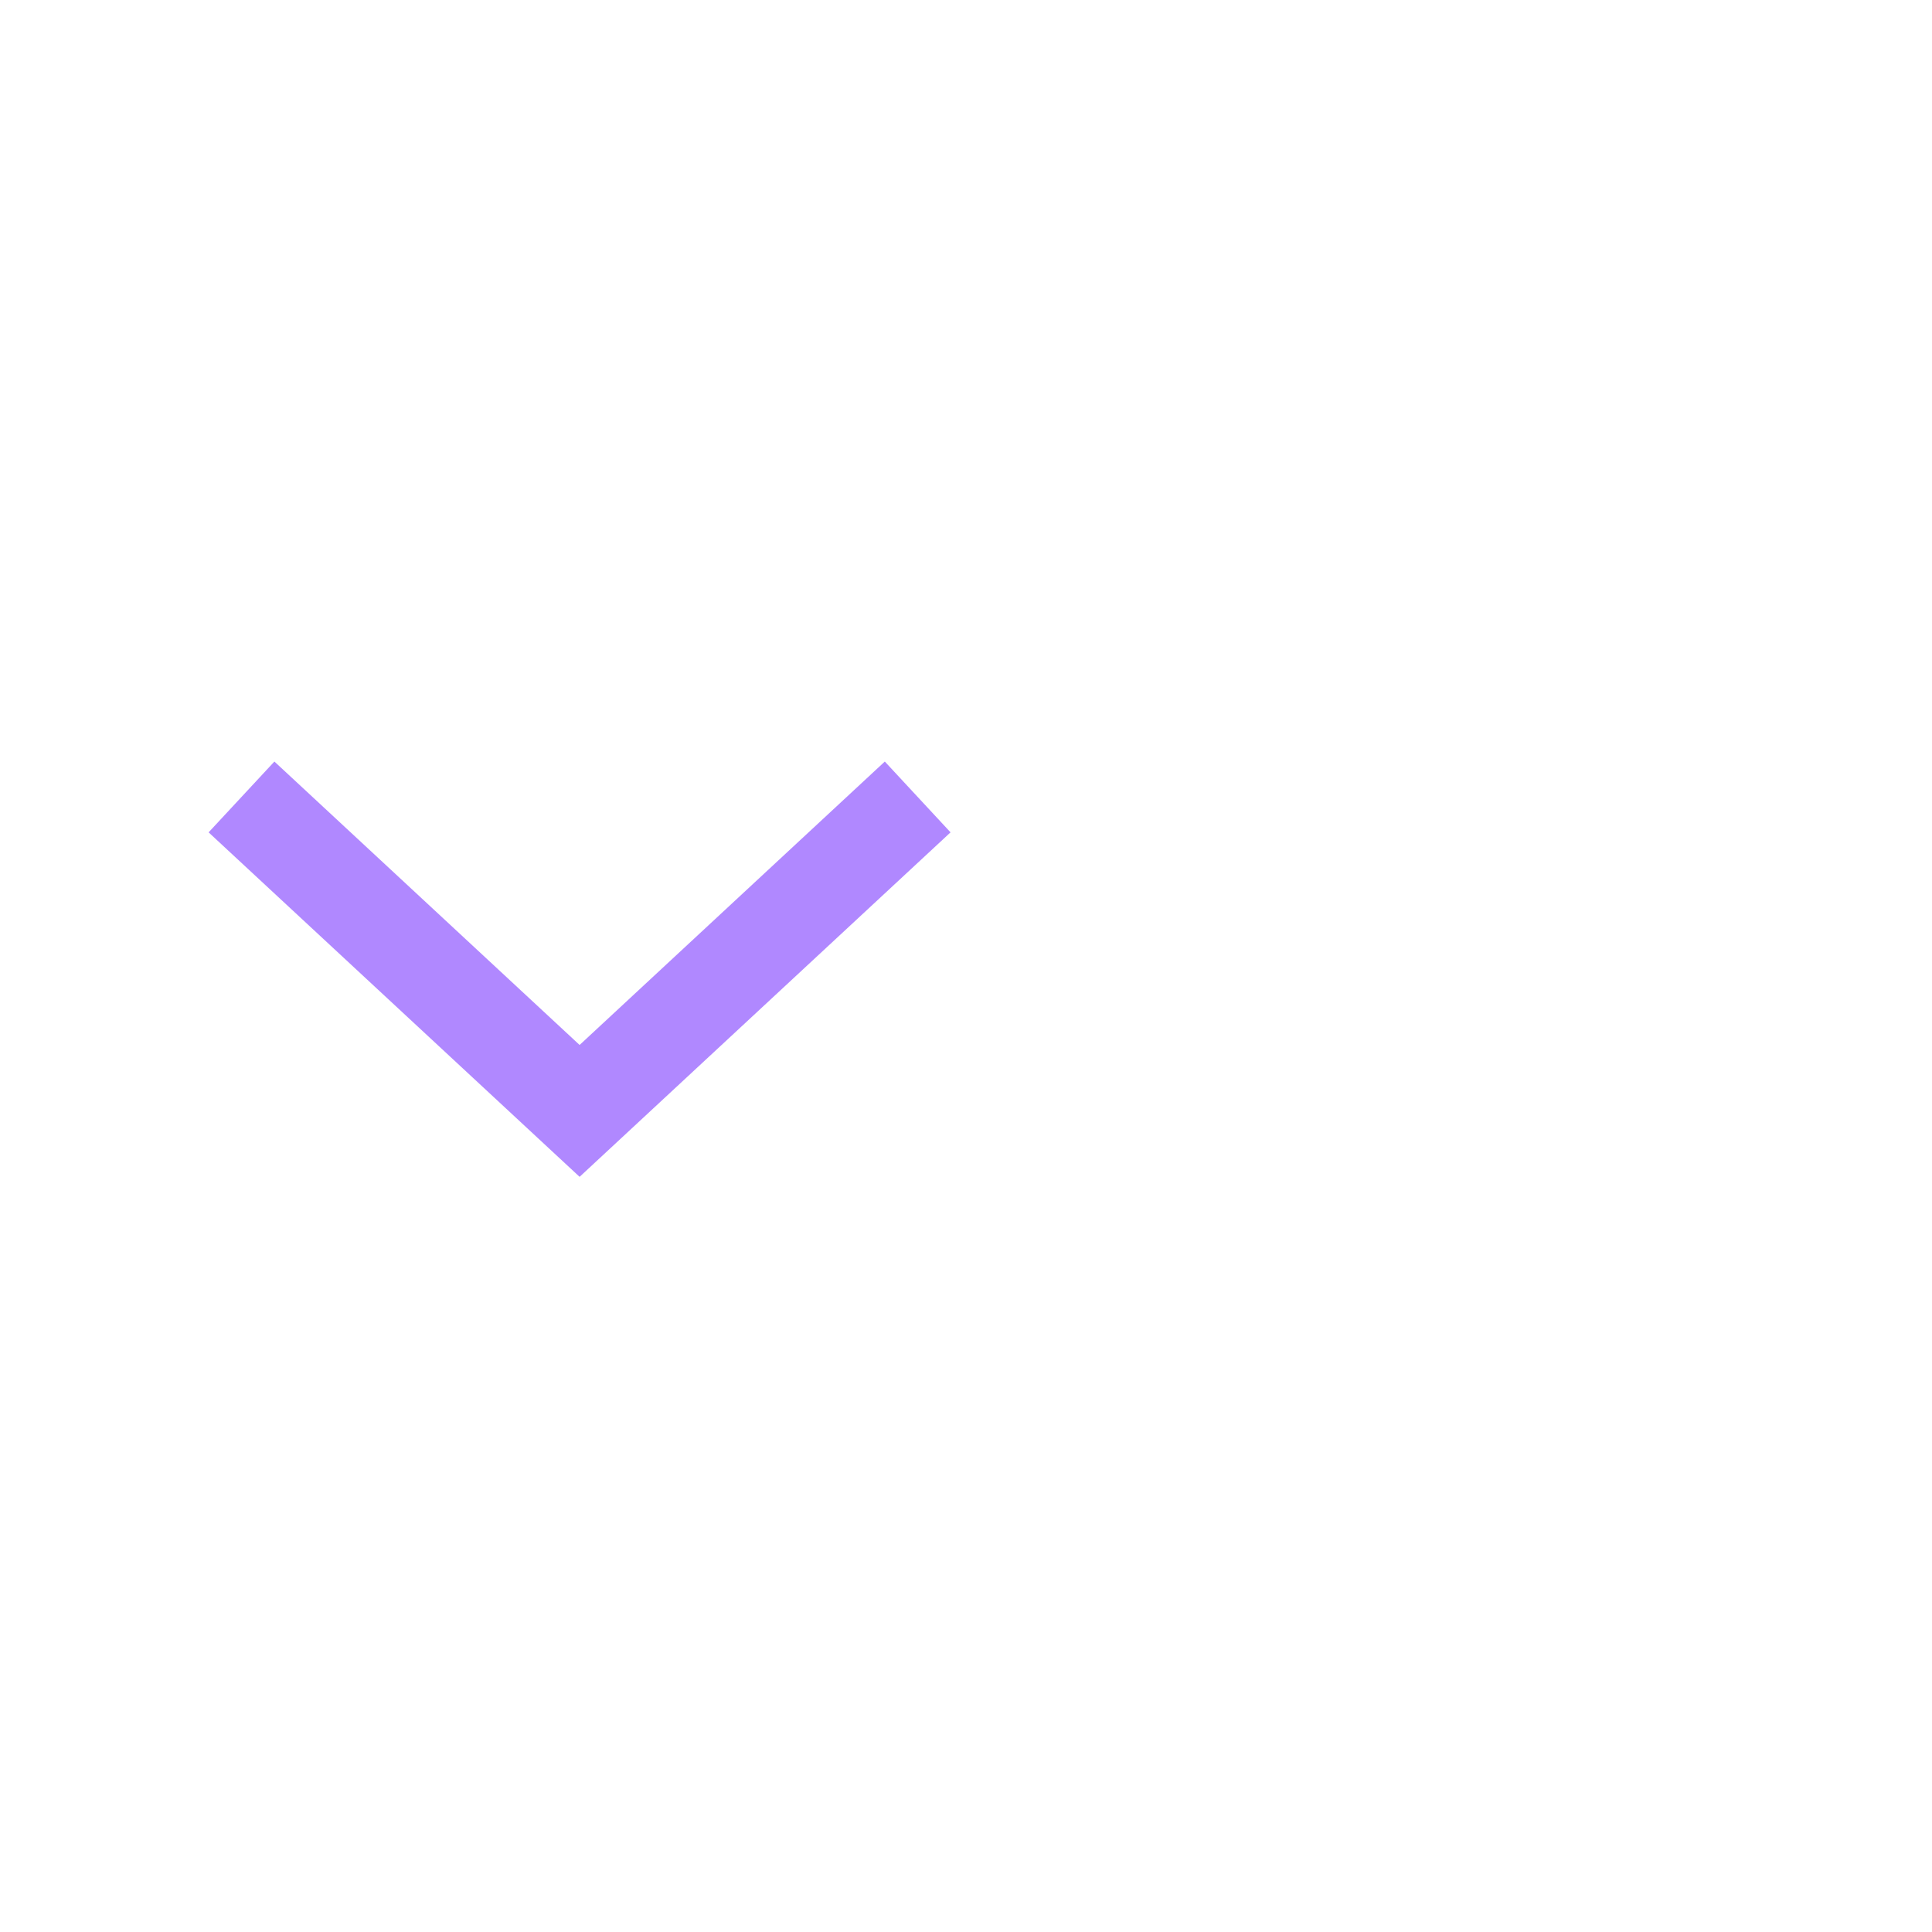
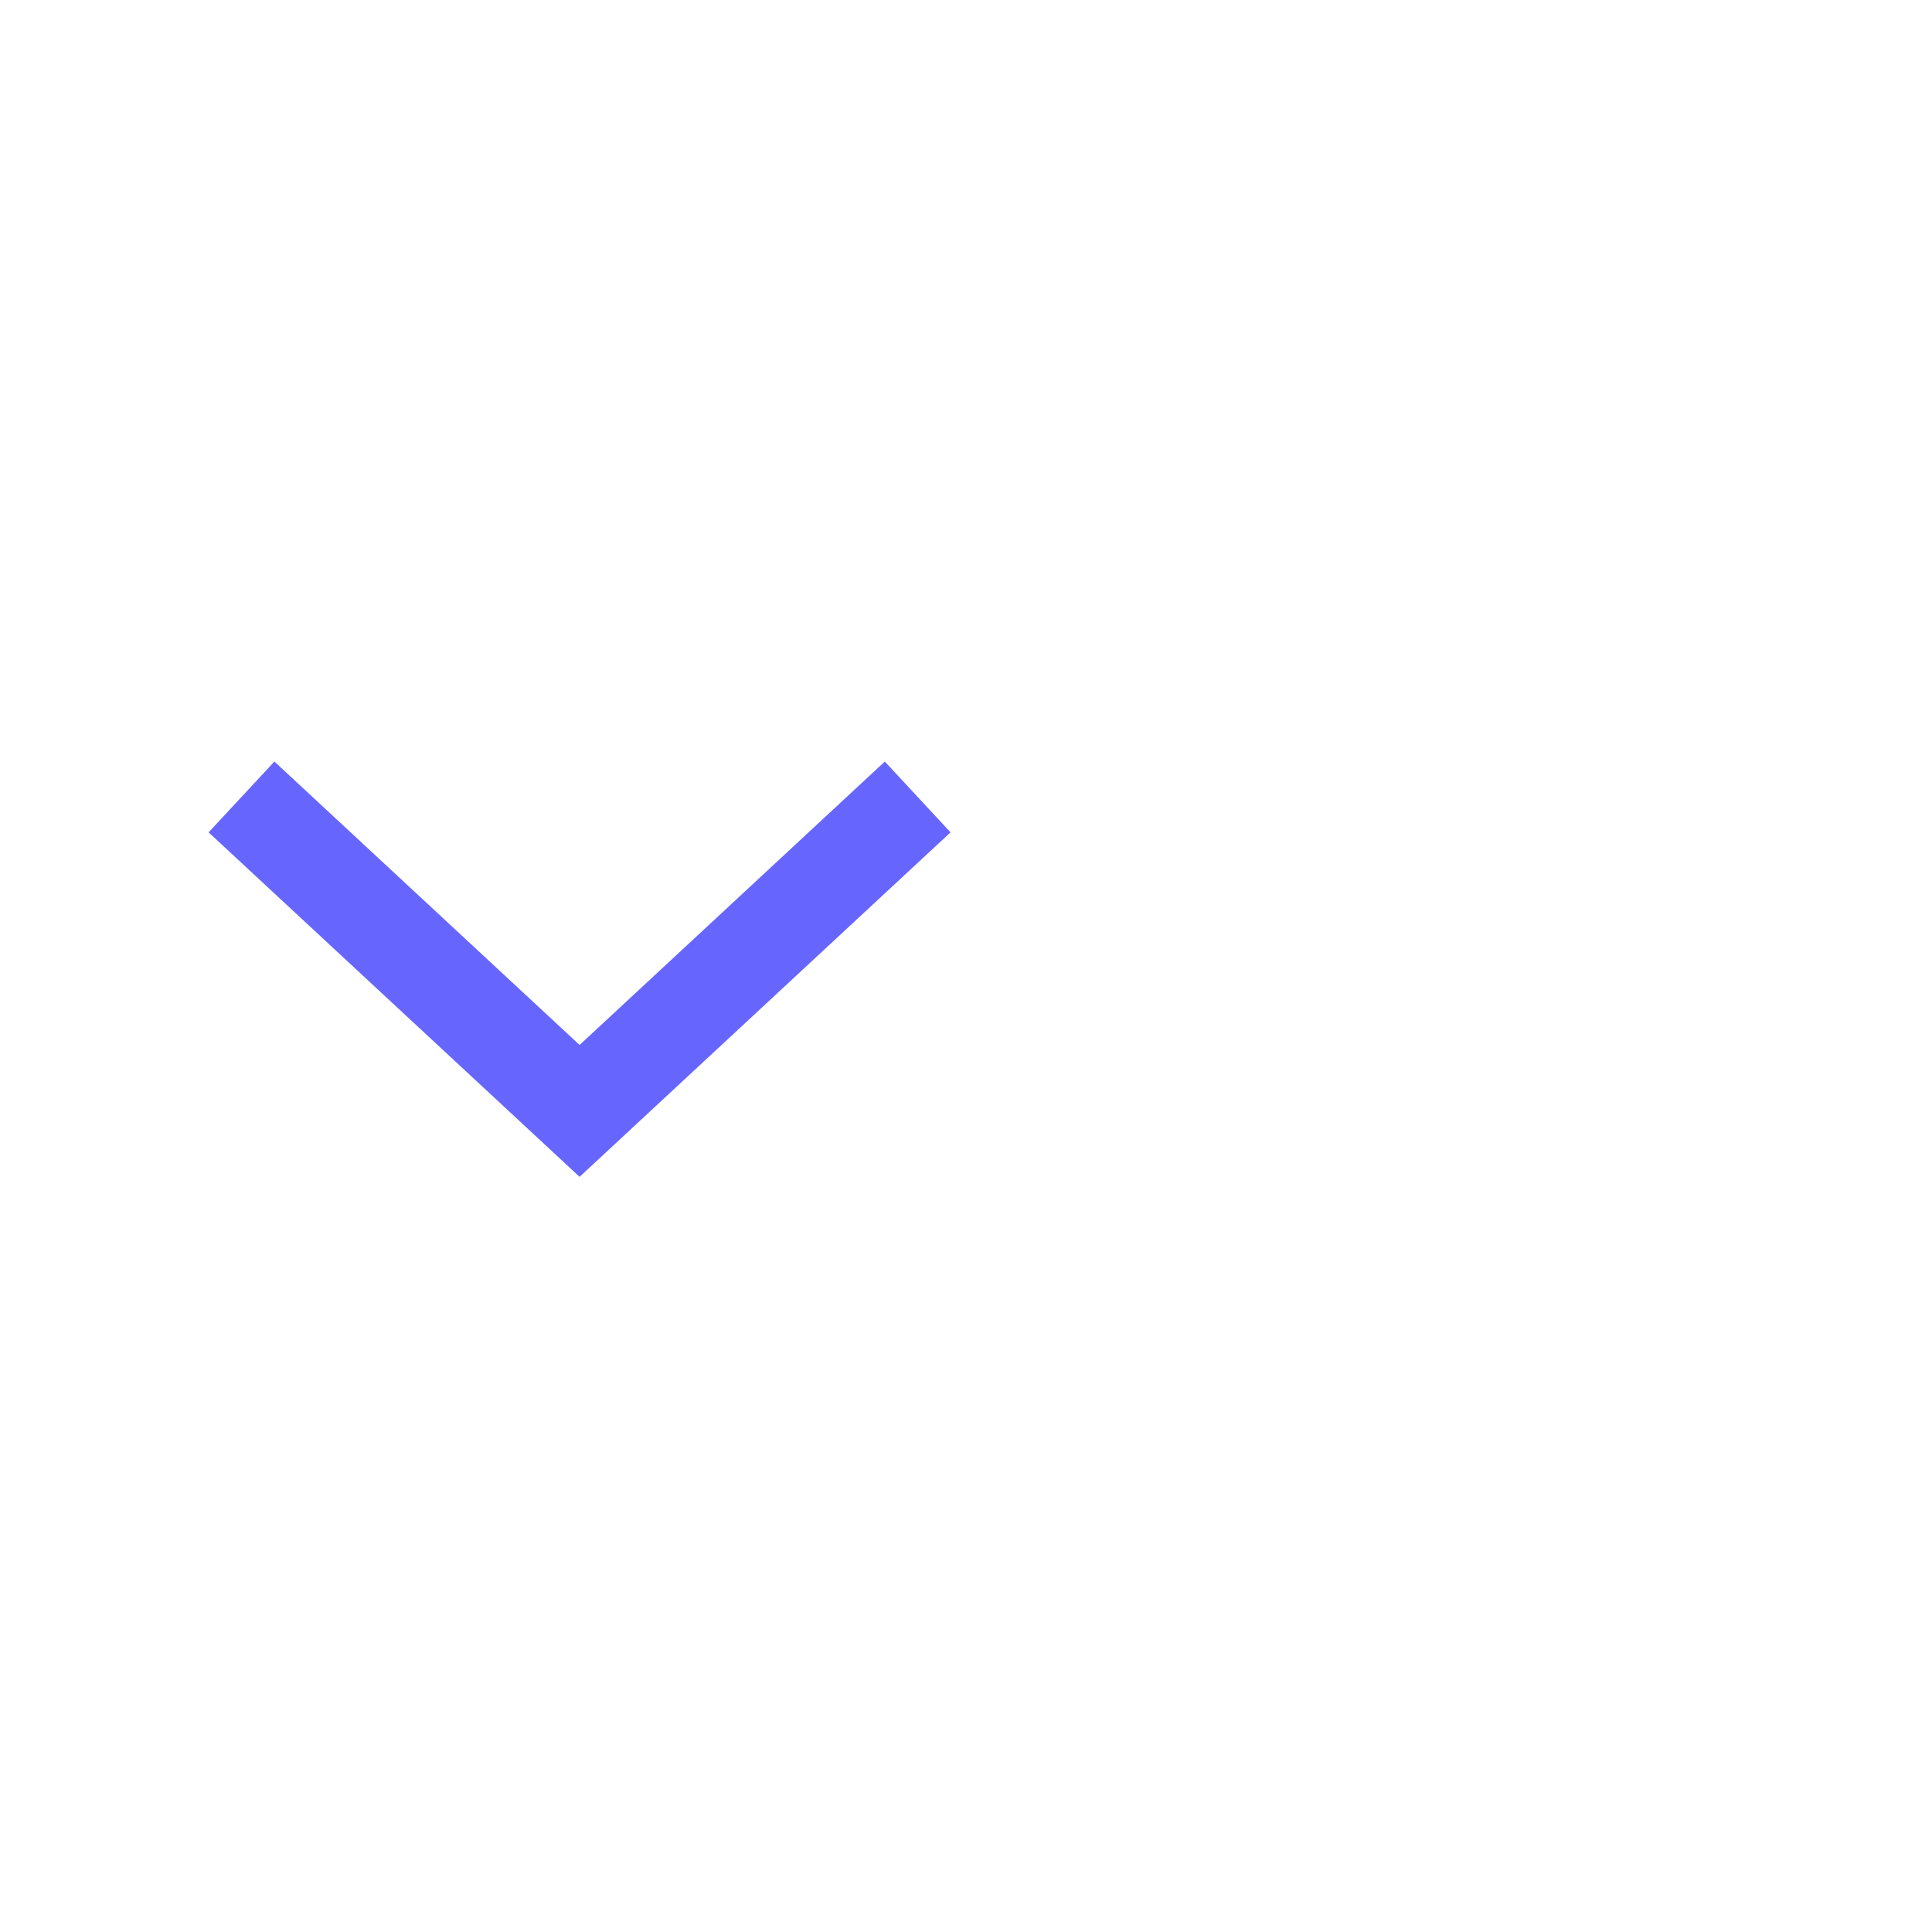
- <svg xmlns="http://www.w3.org/2000/svg" width="40px" height="40px" viewBox="0 0 40 40" version="1.1">
+ <svg xmlns="http://www.w3.org/2000/svg" width="40px" height="40px" viewBox="0 0 40 40" version="1.1" id="svg11">
+   <defs id="defs15" />
  <g id="ComboBox" stroke="none" stroke-width="1" fill="none" fill-rule="evenodd">
    <g id="ic-arrow-drop-down" transform="translate(0, 8)">
-       <g id="Group_8822" transform="translate(4.319, 7.767)" fill="#B088FF">
-         <polygon id="Path_18879" points="7.681 8.598 0 1.466 1.362 0 7.681 5.868 14 -8.8817842e-16 15.361 1.466" />
+       <g id="Group_8822" transform="translate(4.319, 7.767)" fill="#B088FF" style="fill:#6666ff;fill-opacity:1">
+         <polygon id="Path_18879" points="7.681 8.598 0 1.466 1.362 0 7.681 5.868 14 -8.8817842e-16 15.361 1.466" style="fill:#6666ff;fill-opacity:1" />
      </g>
      <polygon id="Rectangle_4407" points="0 0 24 0 24 24 0 24" />
    </g>
  </g>
</svg>
